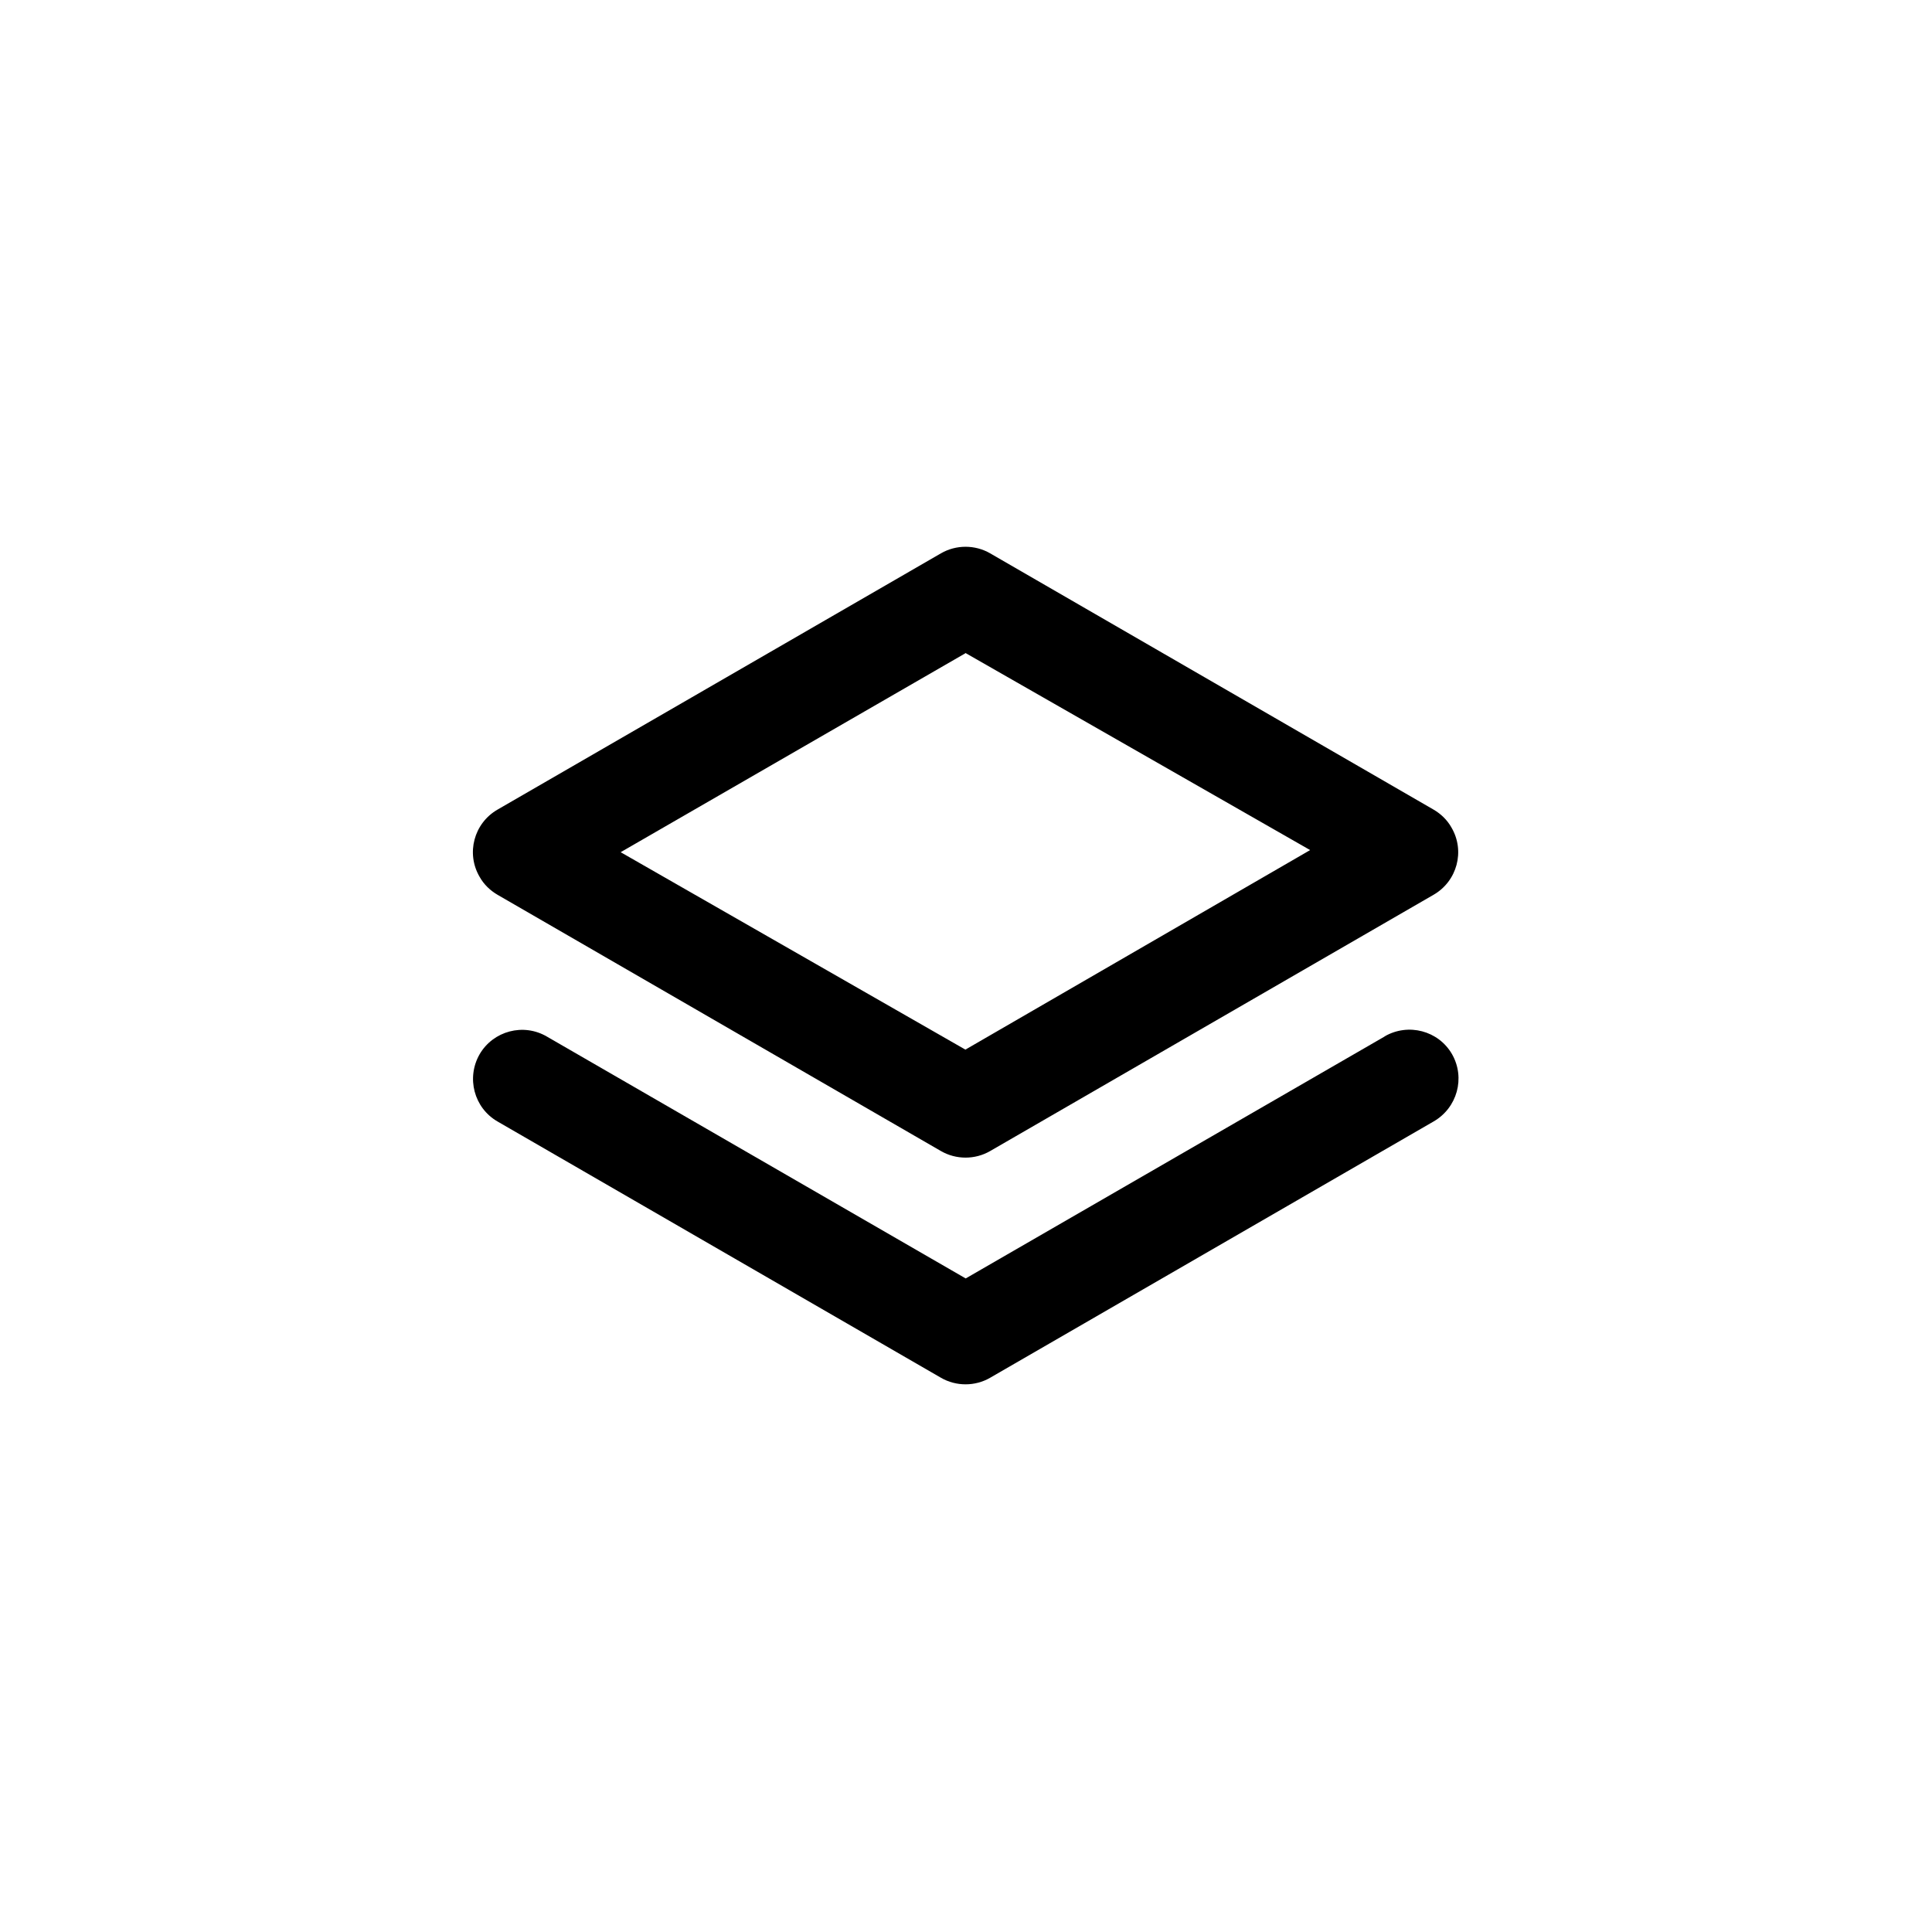
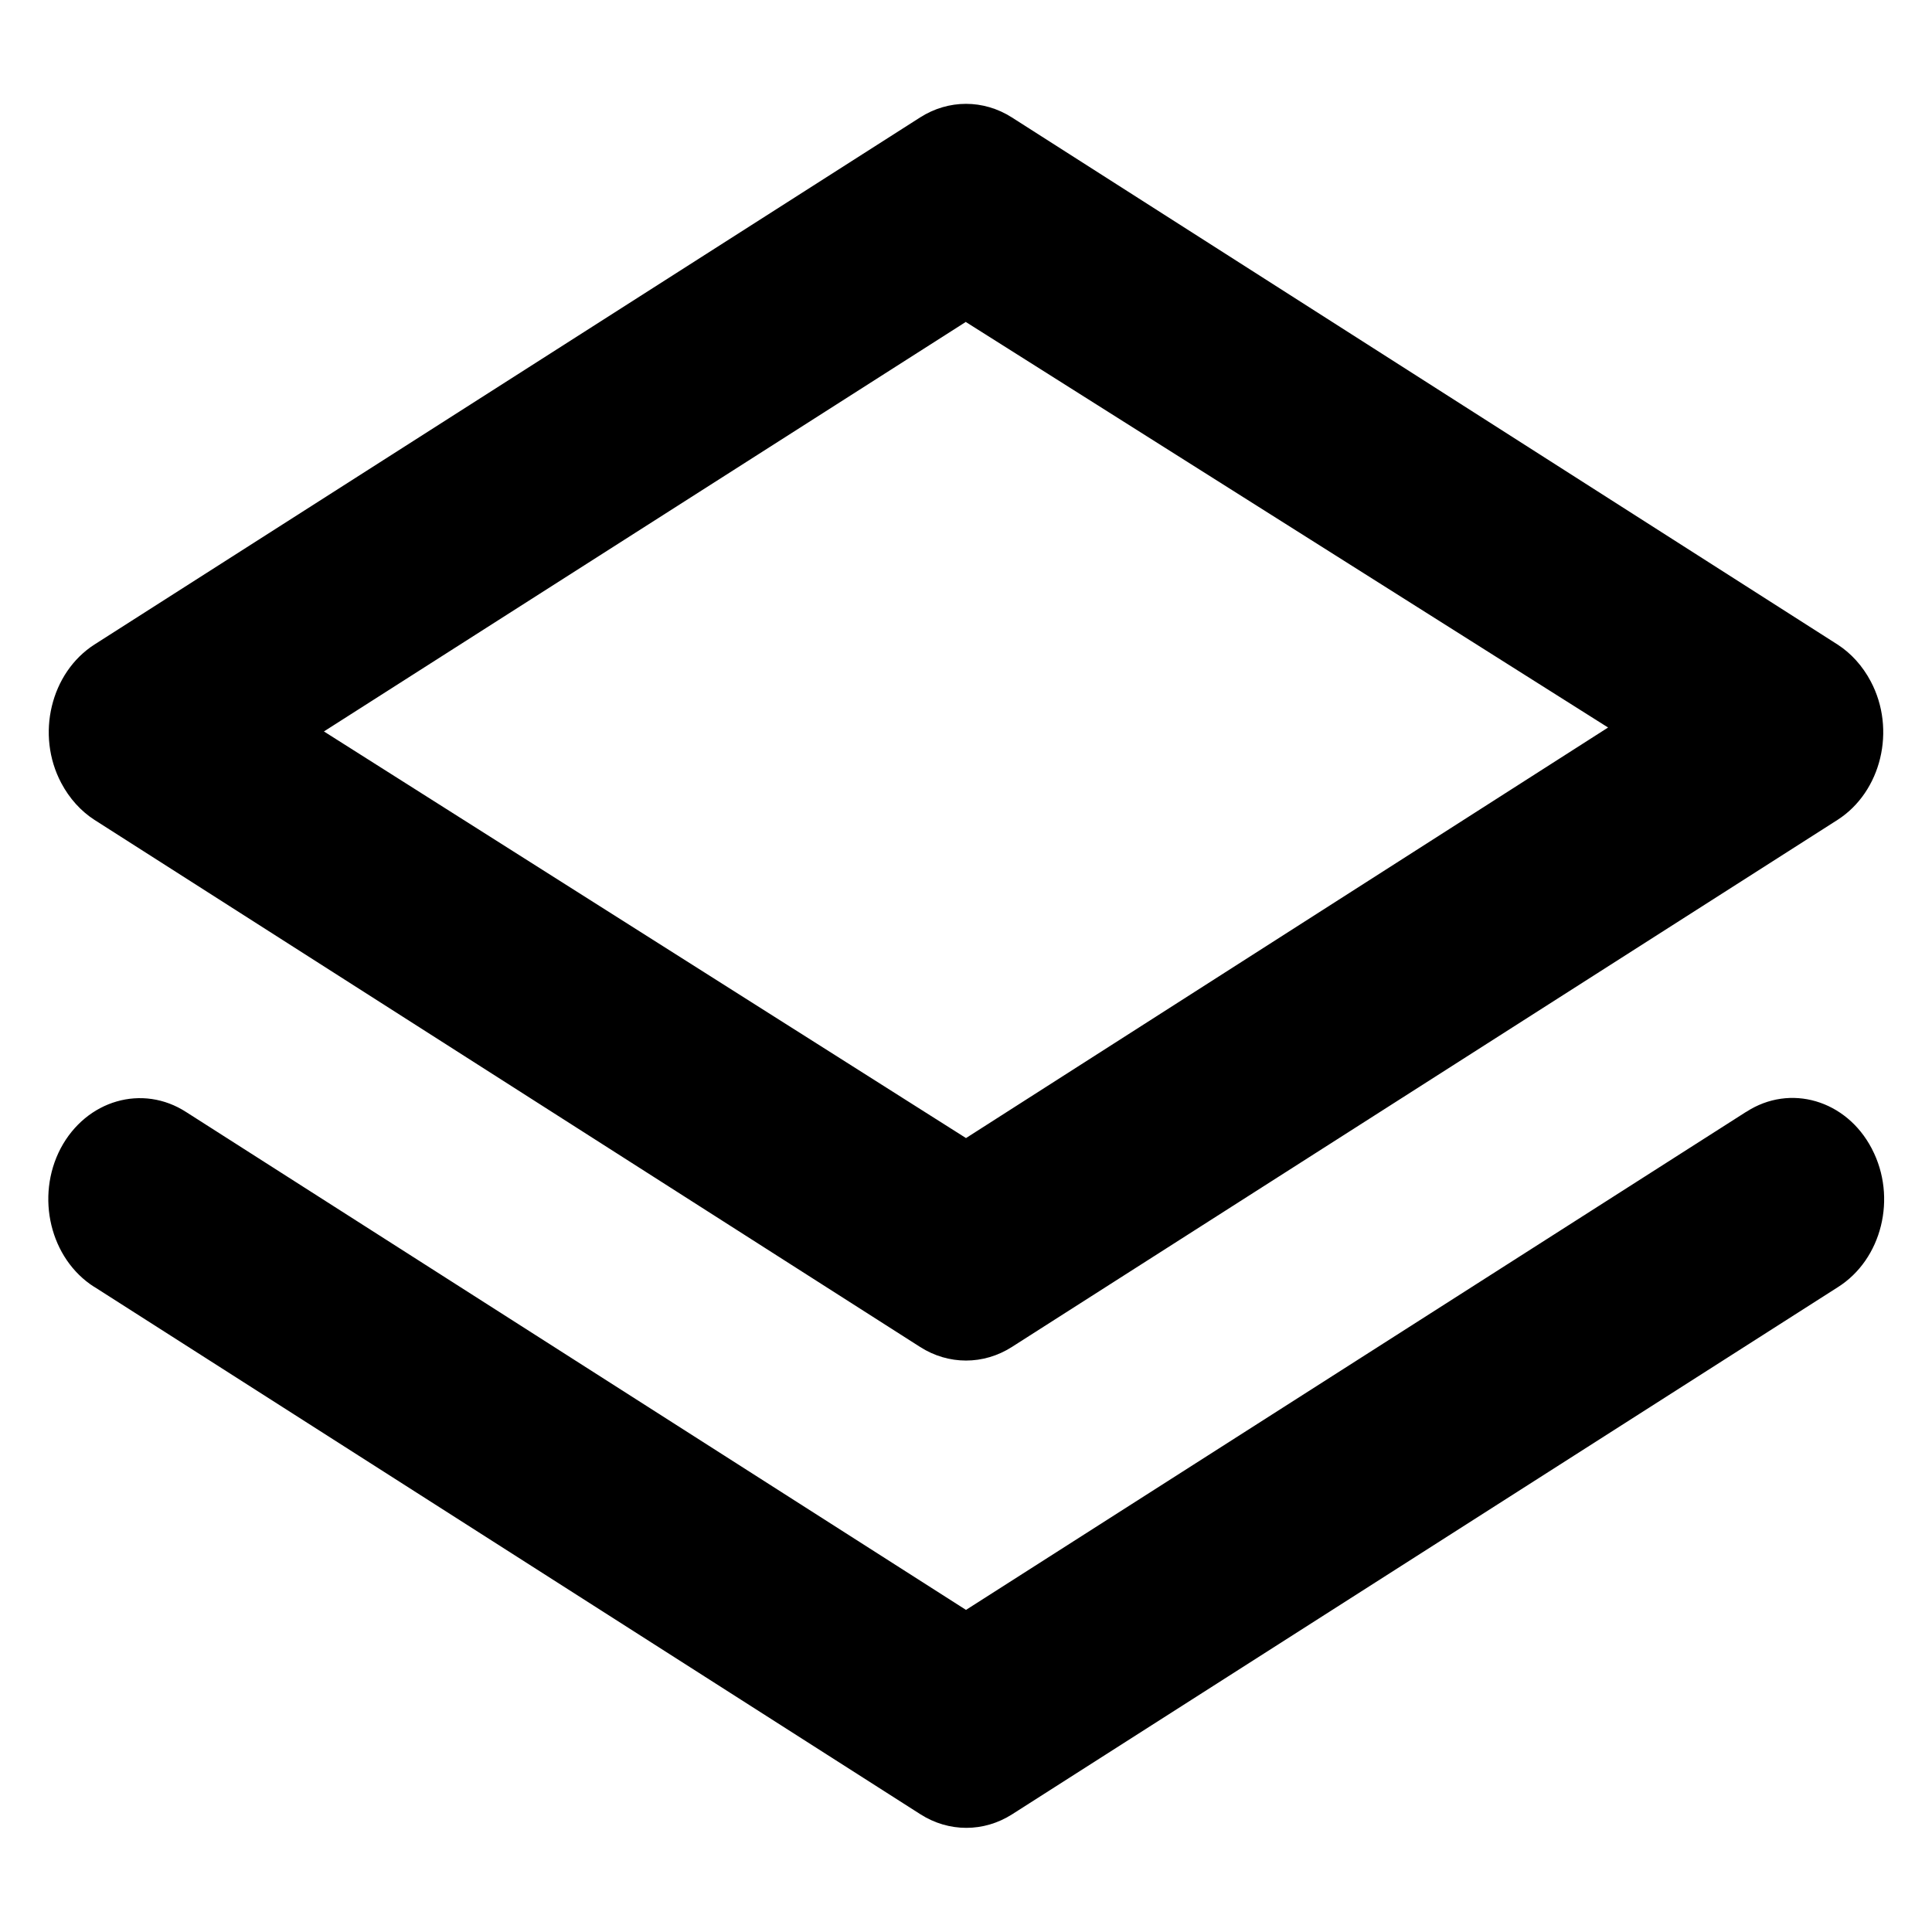
<svg xmlns="http://www.w3.org/2000/svg" id="Layer_1" data-name="Layer 1" viewBox="0 0 64 64">
-   <path d="M16.48,29.64l14.69,8.49c.5.29,1.13.29,1.63,0l14.69-8.49c.78-.45,1.05-1.45.59-2.23-.14-.25-.35-.45-.59-.59l-14.69-8.49c-.5-.29-1.13-.29-1.63,0l-14.69,8.49c-.78.45-1.05,1.45-.59,2.23.14.25.35.45.59.59h0ZM31.98,21.63l11.42,6.53-11.42,6.61-11.42-6.54,11.42-6.59ZM45.86,34.34l-13.87,8.01-13.87-8.01c-.78-.46-1.78-.19-2.23.58,0,0,0,0,0,0-.45.78-.19,1.78.59,2.23,0,0,0,0,0,0l14.69,8.49c.5.29,1.13.29,1.63,0l14.69-8.49c.78-.45,1.06-1.44.61-2.23,0,0,0,0,0,0-.45-.78-1.45-1.04-2.23-.59,0,0,0,0,0,0h0Z" />
+   <path d="M3.13,27.16l27.35,17.46c.94.6,2.1.6,3.04,0l27.35-17.46c1.45-.93,1.95-2.99,1.1-4.59-.27-.51-.65-.93-1.1-1.22L33.52,3.89c-.94-.6-2.1-.6-3.04,0L3.13,21.35c-1.45.93-1.95,2.99-1.1,4.59.27.51.65.93,1.1,1.22h0ZM32,10.67l21.27,13.43-21.27,13.6-21.27-13.47,21.27-13.57ZM57.83,36.84l-25.83,16.49L6.17,36.84c-1.45-.94-3.31-.4-4.16,1.2,0,0,0,0,0,0-.84,1.6-.35,3.66,1.11,4.59,0,0,.01,0,.02.01l27.35,17.46c.94.6,2.1.6,3.04,0l27.35-17.46c1.46-.92,1.97-2.97,1.13-4.58,0,0,0-.01-.01-.02-.84-1.6-2.7-2.15-4.15-1.21,0,0,0,0,0,0h0Z" />
</svg>
